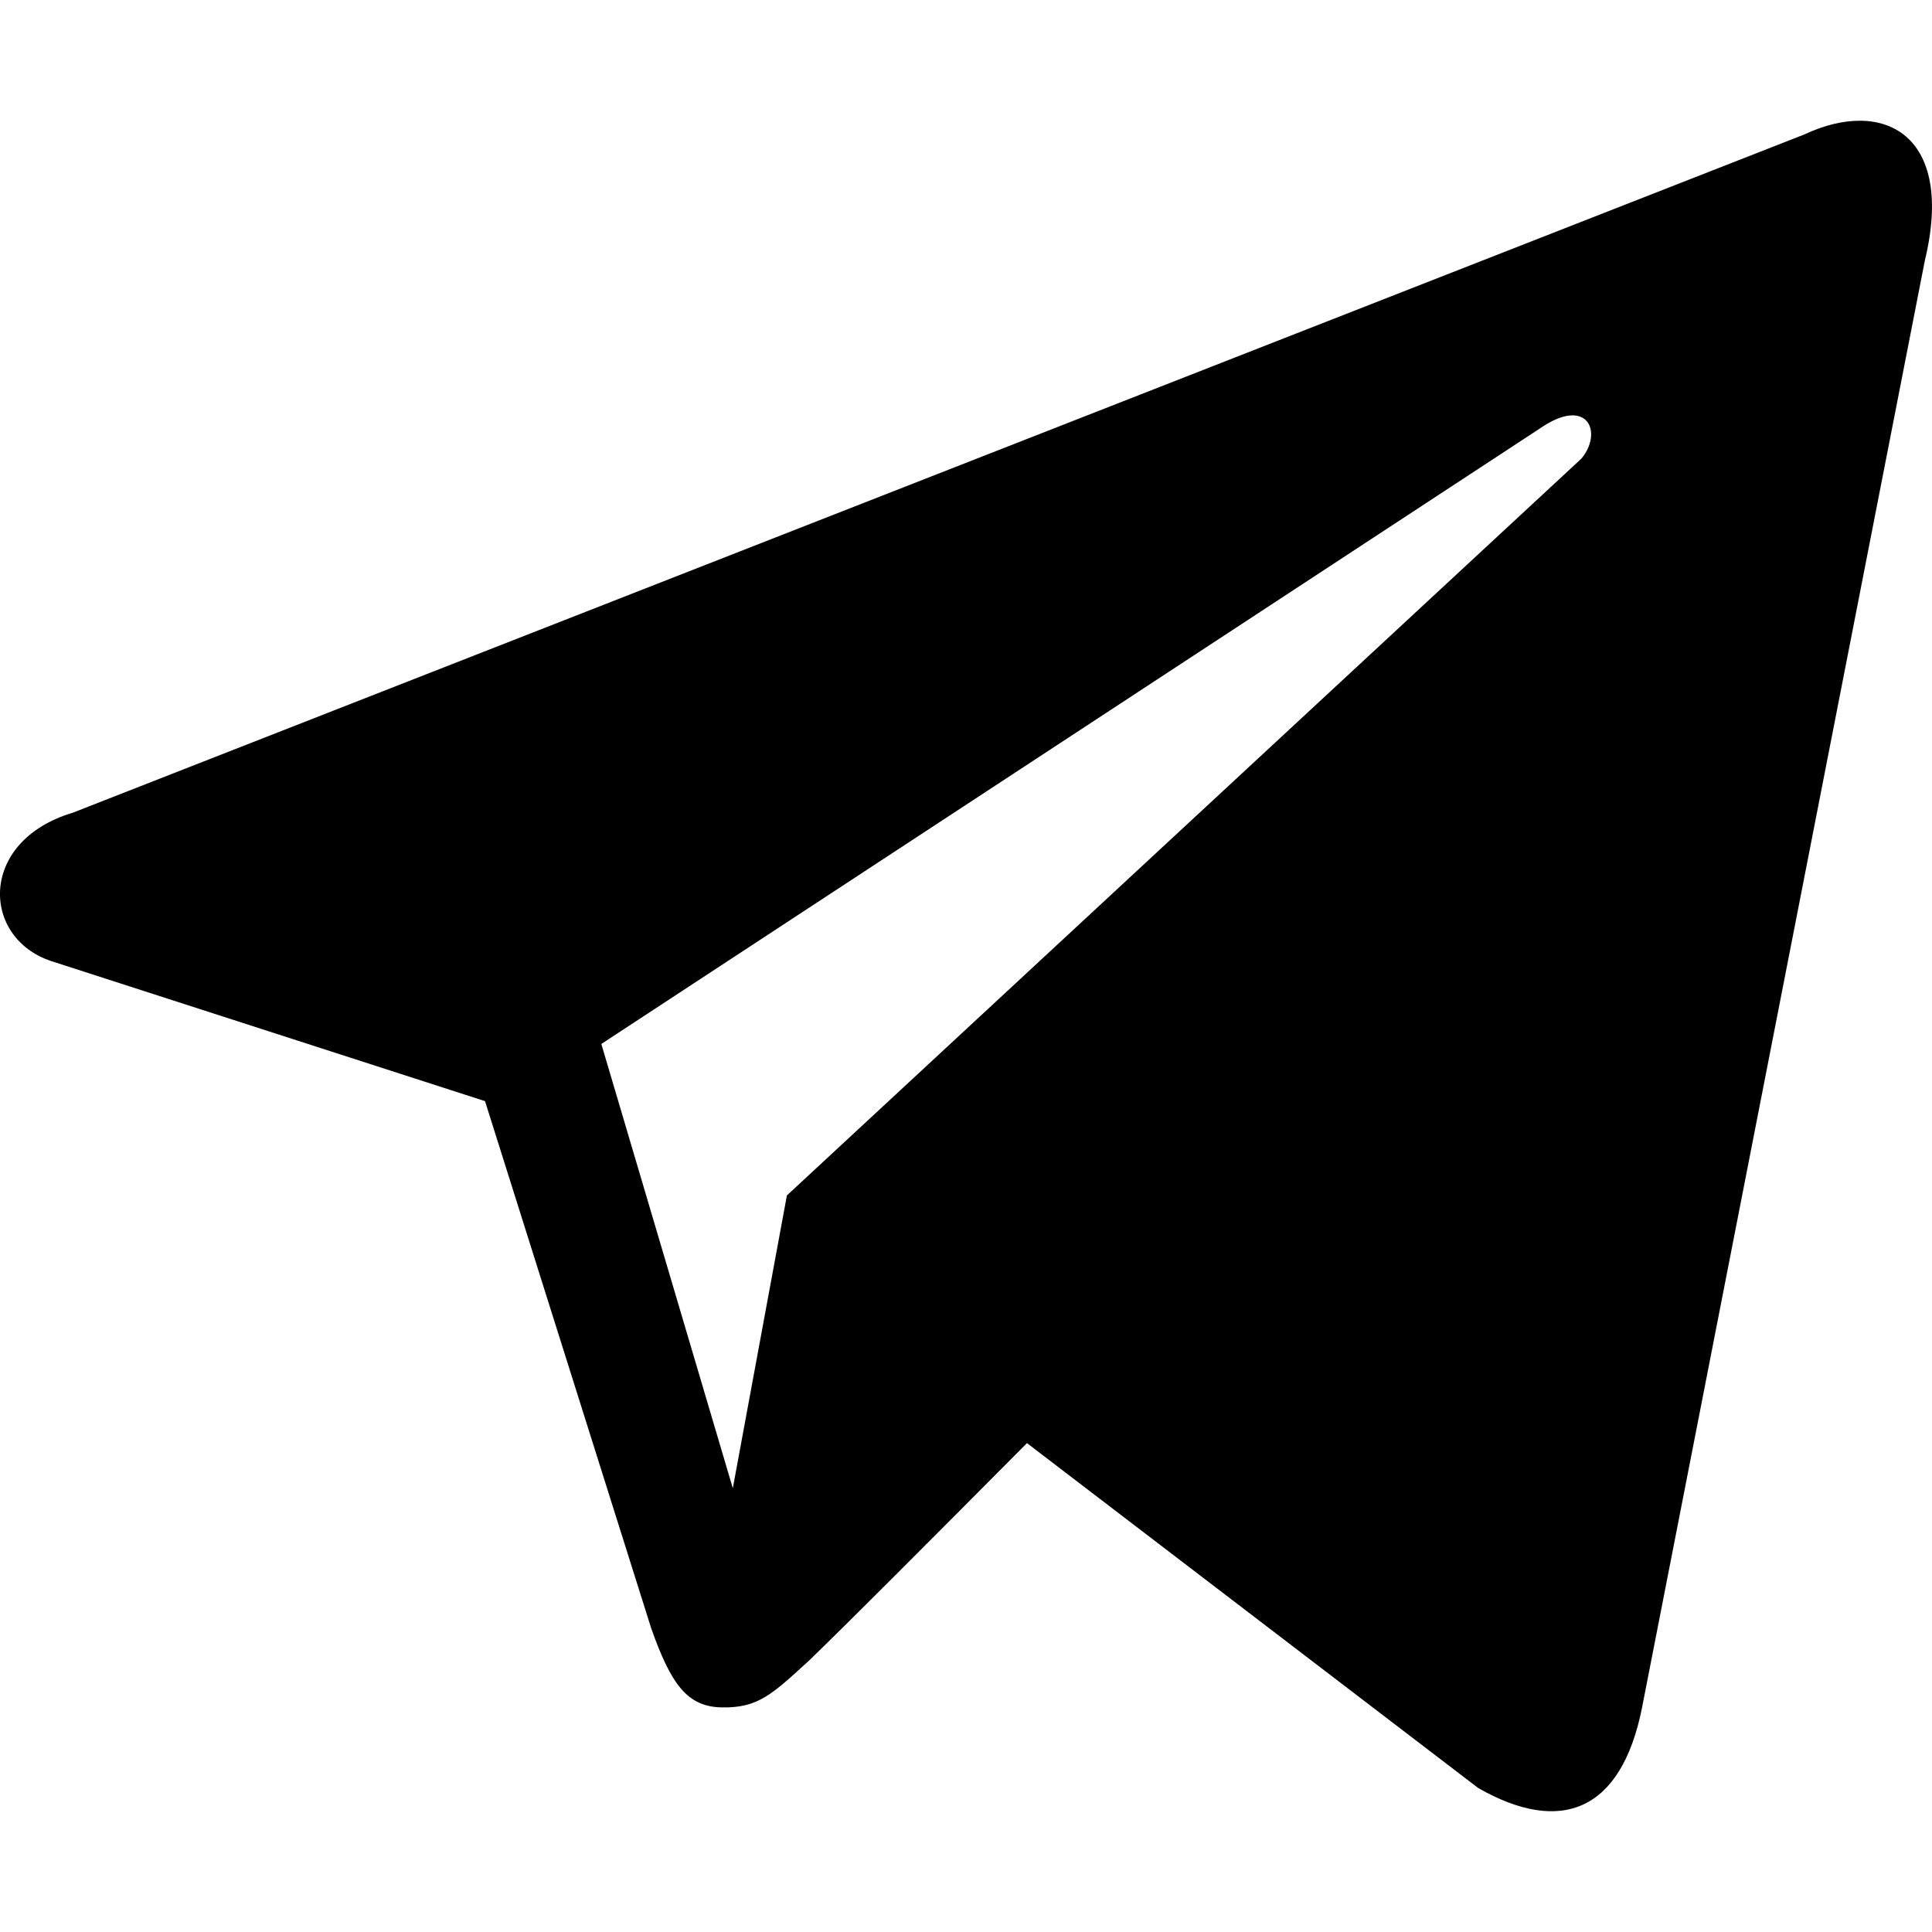
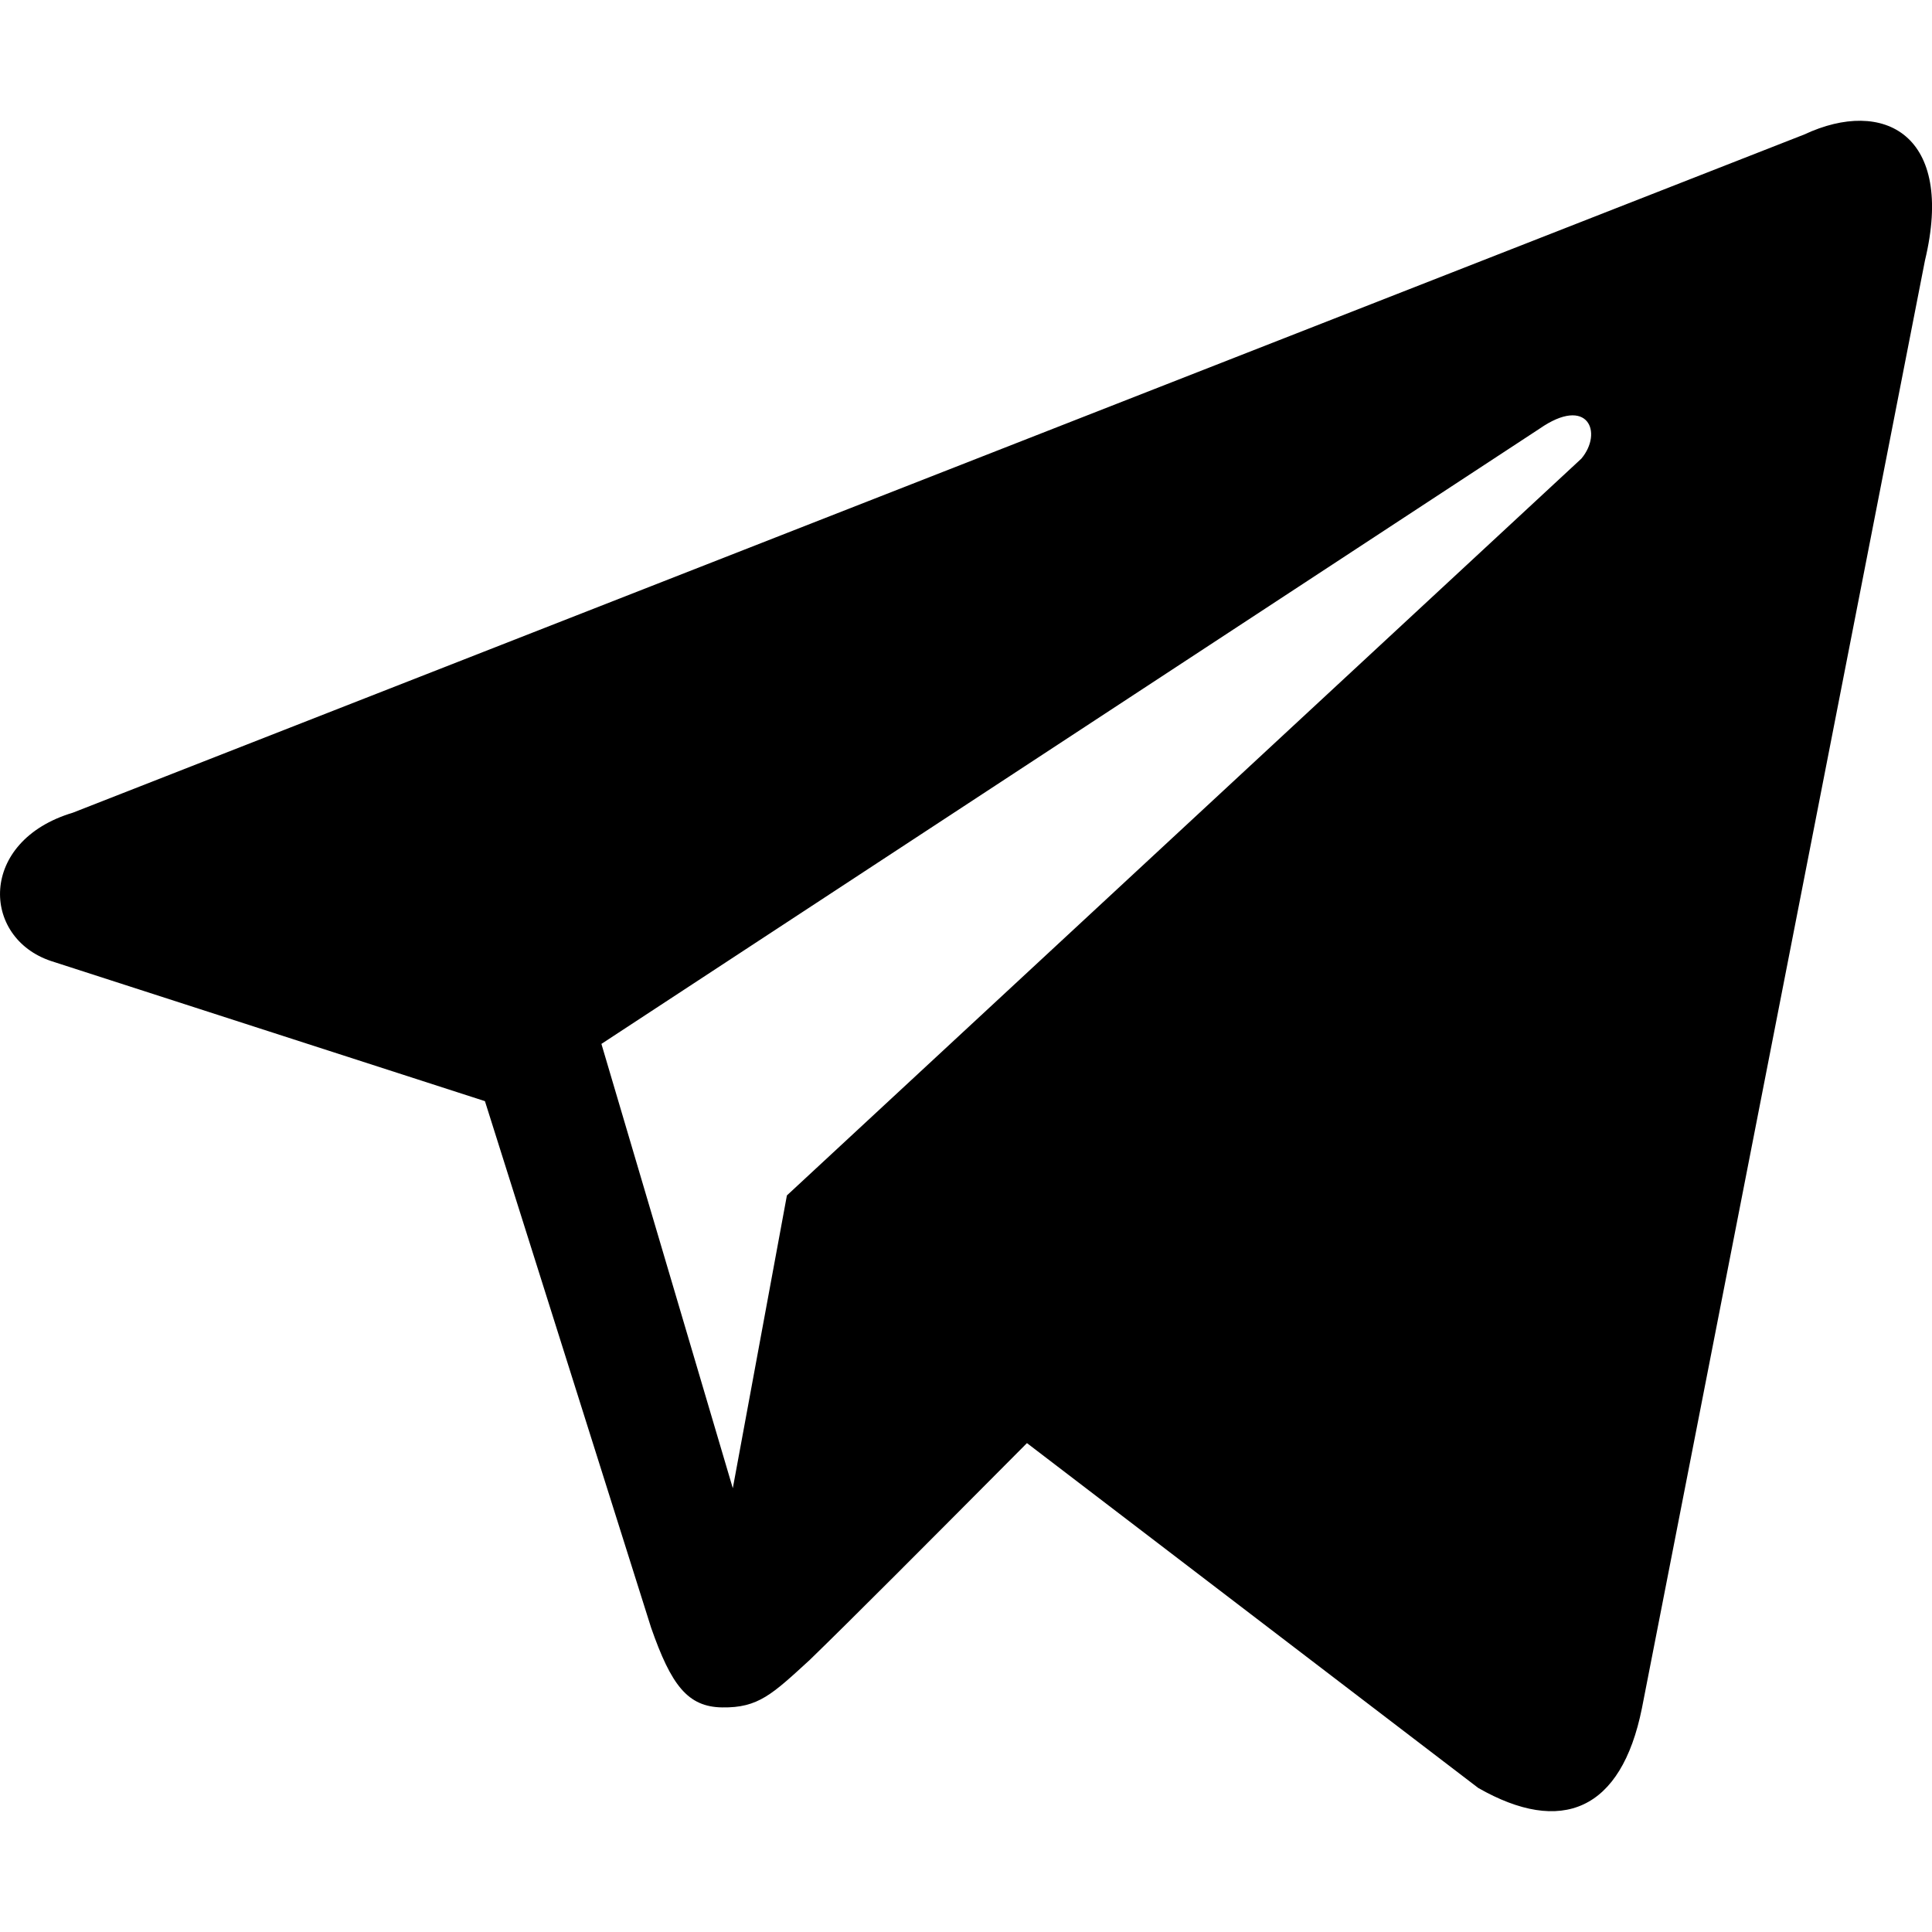
- <svg xmlns="http://www.w3.org/2000/svg" width="20" height="20" viewBox="0 0 20 20">
-   <path d="M18.678 1.392L0.754 8.413C-0.227 8.706 -0.196 9.708 0.53 9.949L5.021 11.399L6.739 16.849C6.948 17.445 7.119 17.67 7.476 17.675C7.85 17.681 7.994 17.539 8.383 17.183C8.839 16.74 9.534 16.043 10.631 14.939L15.303 18.51C16.163 19 16.783 18.746 16.997 17.684L19.926 2.697C20.24 1.394 19.501 1.006 18.678 1.392ZM6.225 10.807L15.937 4.438C16.439 4.089 16.597 4.479 16.37 4.748L8.146 12.375L7.586 15.406L6.225 10.807Z" />
+ <svg xmlns="http://www.w3.org/2000/svg" width="20" height="20">
+   <path d="M18.678 1.392L.754 8.413c-.98.293-.95 1.295-.224 1.536l4.49 1.45 1.72 5.45c.208.596.379.821.736.826.374.006.518-.136.907-.492.456-.443 1.15-1.14 2.248-2.244l4.672 3.57c.86.491 1.48.237 1.694-.825l2.93-14.987c.313-1.303-.426-1.69-1.249-1.305zM6.225 10.807l9.712-6.369c.502-.349.66.04.433.31l-8.224 7.627-.56 3.031-1.36-4.599z" />
</svg>
